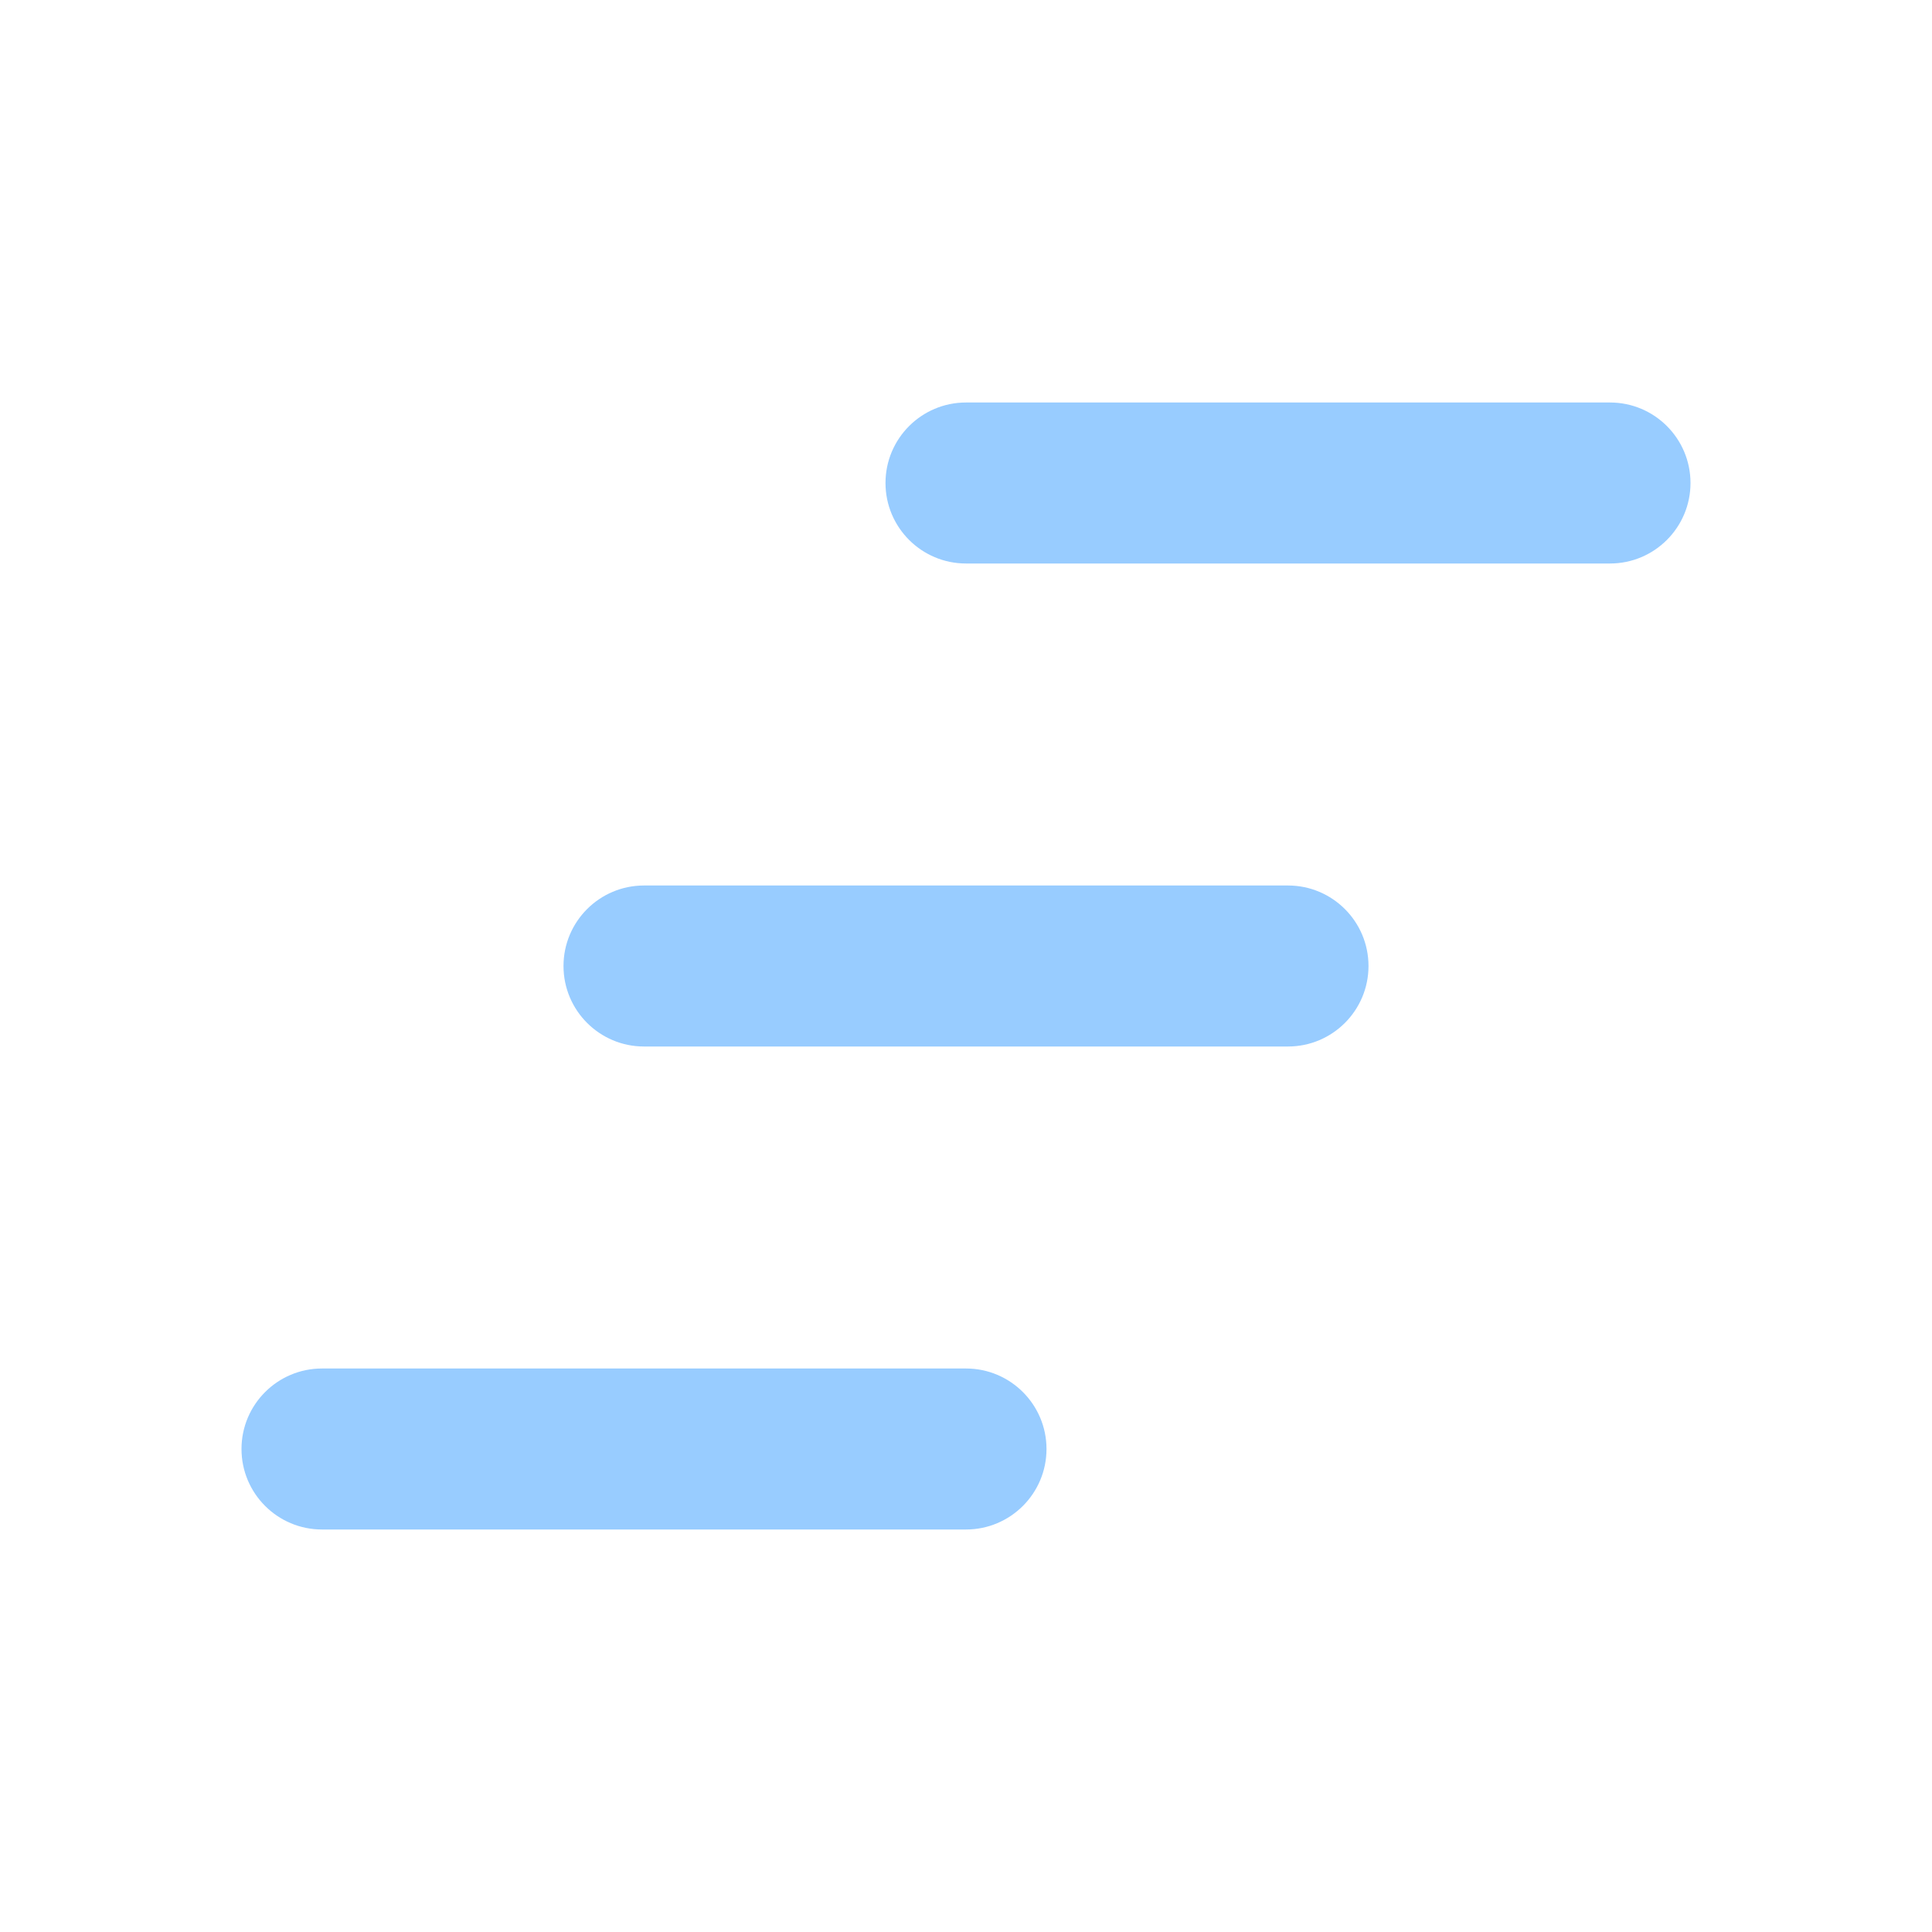
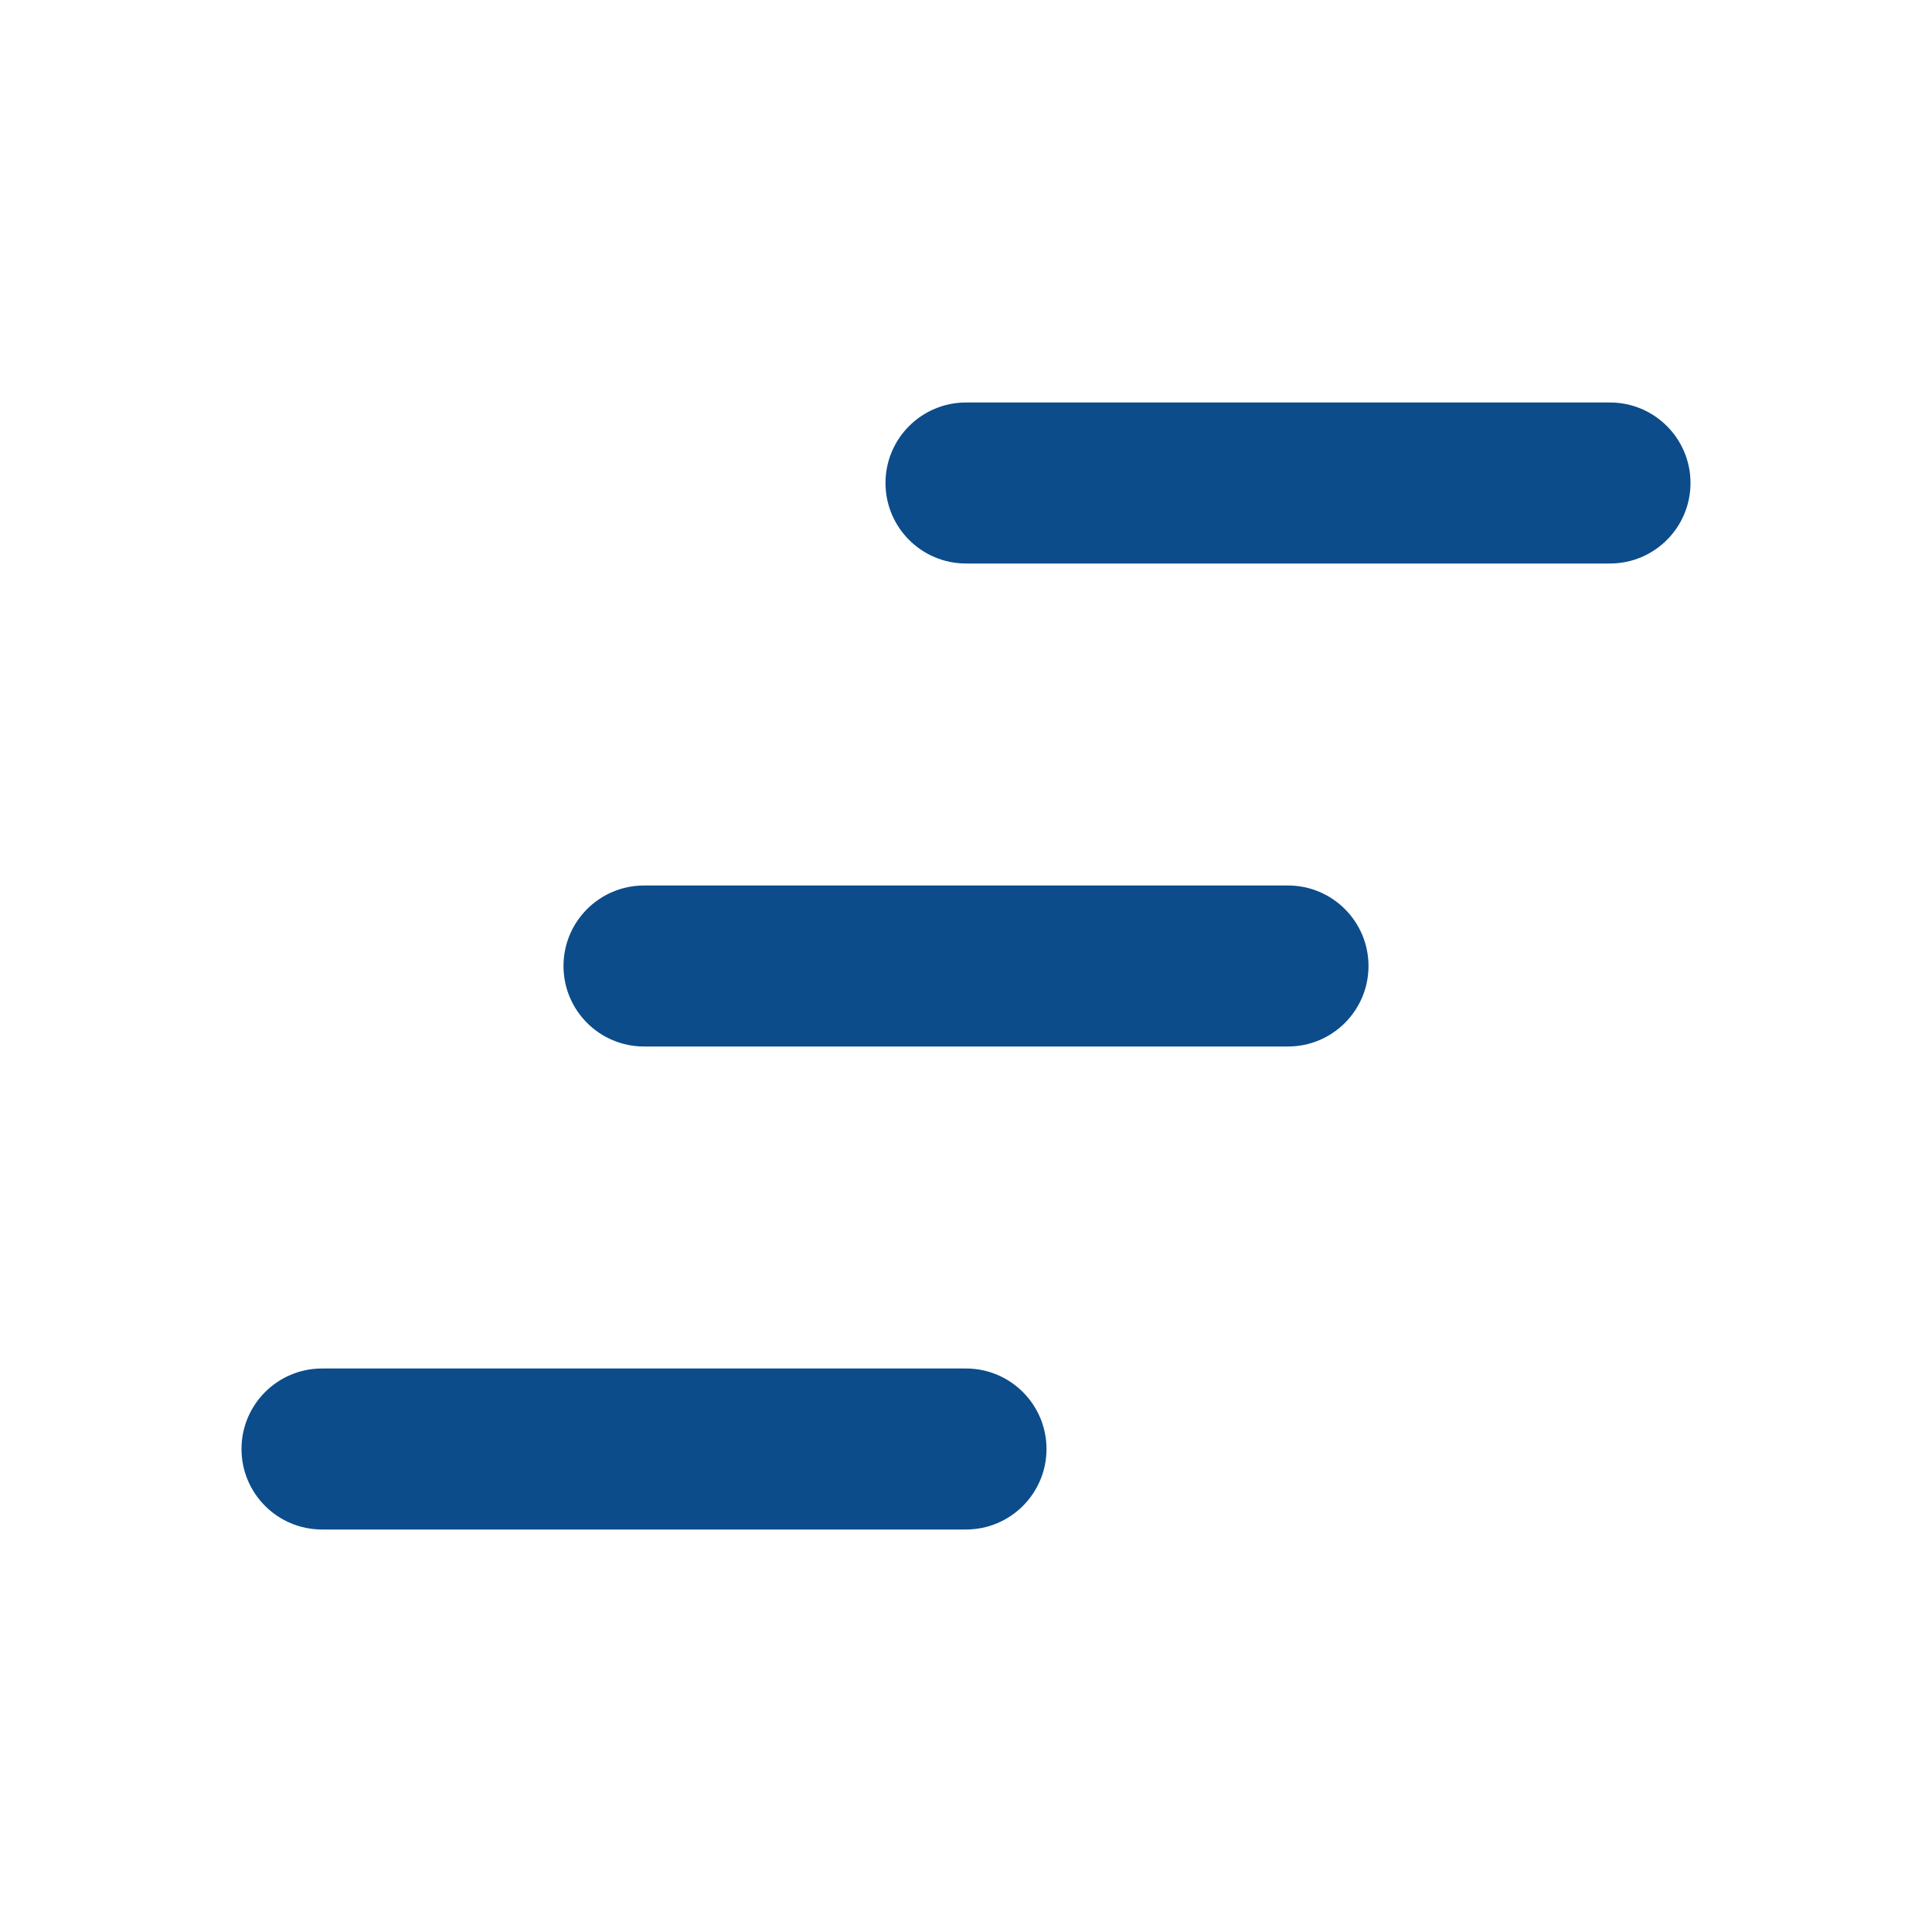
<svg xmlns="http://www.w3.org/2000/svg" viewBox="0 0 24 24">
-   <path fill="#98CCFF" d="M12 5C11.448 5 11 5.448 11 6C11 6.552 11.448 7 12 7H20C20.552 7 21 6.552 21 6C21 5.448 20.552 5 20 5H12Z" />
-   <path fill="#98CCFF" d="M7 12C7 11.448 7.448 11 8 11H16C16.552 11 17 11.448 17 12C17 12.552 16.552 13 16 13H8C7.448 13 7 12.552 7 12Z" />
-   <path fill="#98CCFF" d="M3 18C3 17.448 3.448 17 4 17H12C12.552 17 13 17.448 13 18C13 18.552 12.552 19 12 19H4C3.448 19 3 18.552 3 18Z" />
+   <path fill="#0c4c8a" d="M12 5C11.448 5 11 5.448 11 6C11 6.552 11.448 7 12 7H20C20.552 7 21 6.552 21 6C21 5.448 20.552 5 20 5H12Z" />
+   <path fill="#0c4c8a" d="M7 12C7 11.448 7.448 11 8 11H16C16.552 11 17 11.448 17 12C17 12.552 16.552 13 16 13H8C7.448 13 7 12.552 7 12Z" />
+   <path fill="#0c4c8a" d="M3 18C3 17.448 3.448 17 4 17H12C12.552 17 13 17.448 13 18C13 18.552 12.552 19 12 19H4C3.448 19 3 18.552 3 18Z" />
</svg>
